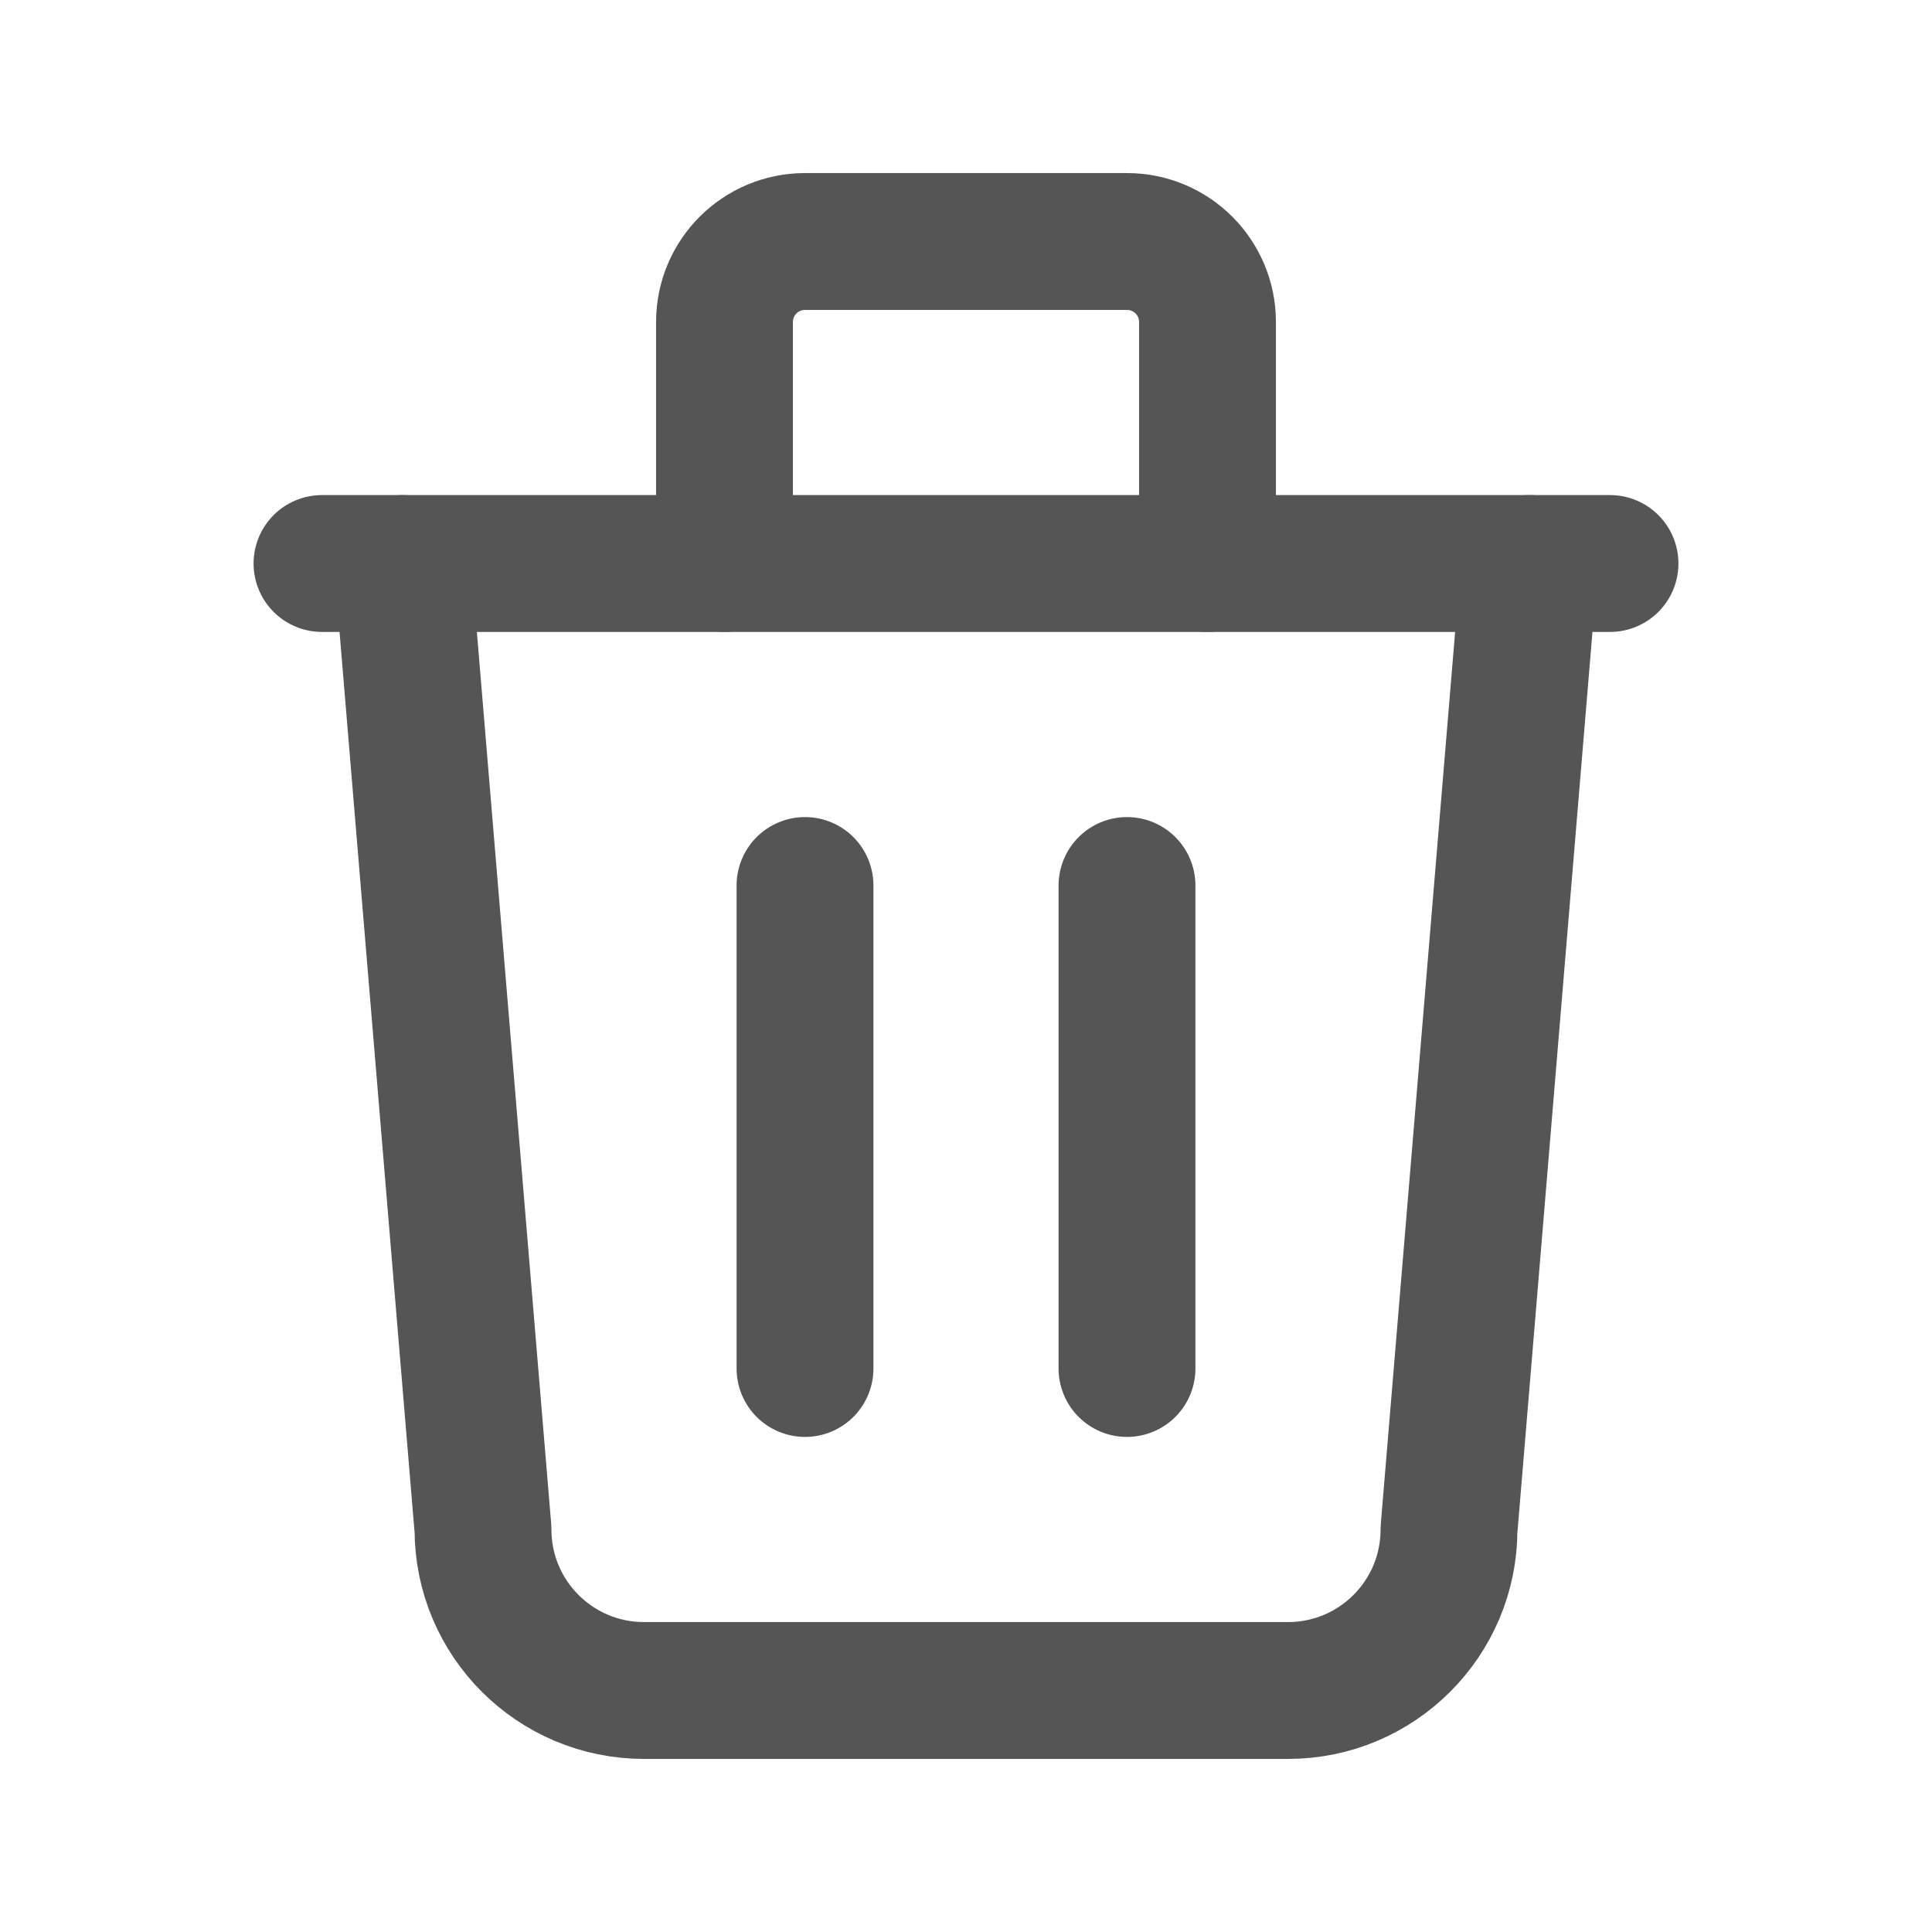
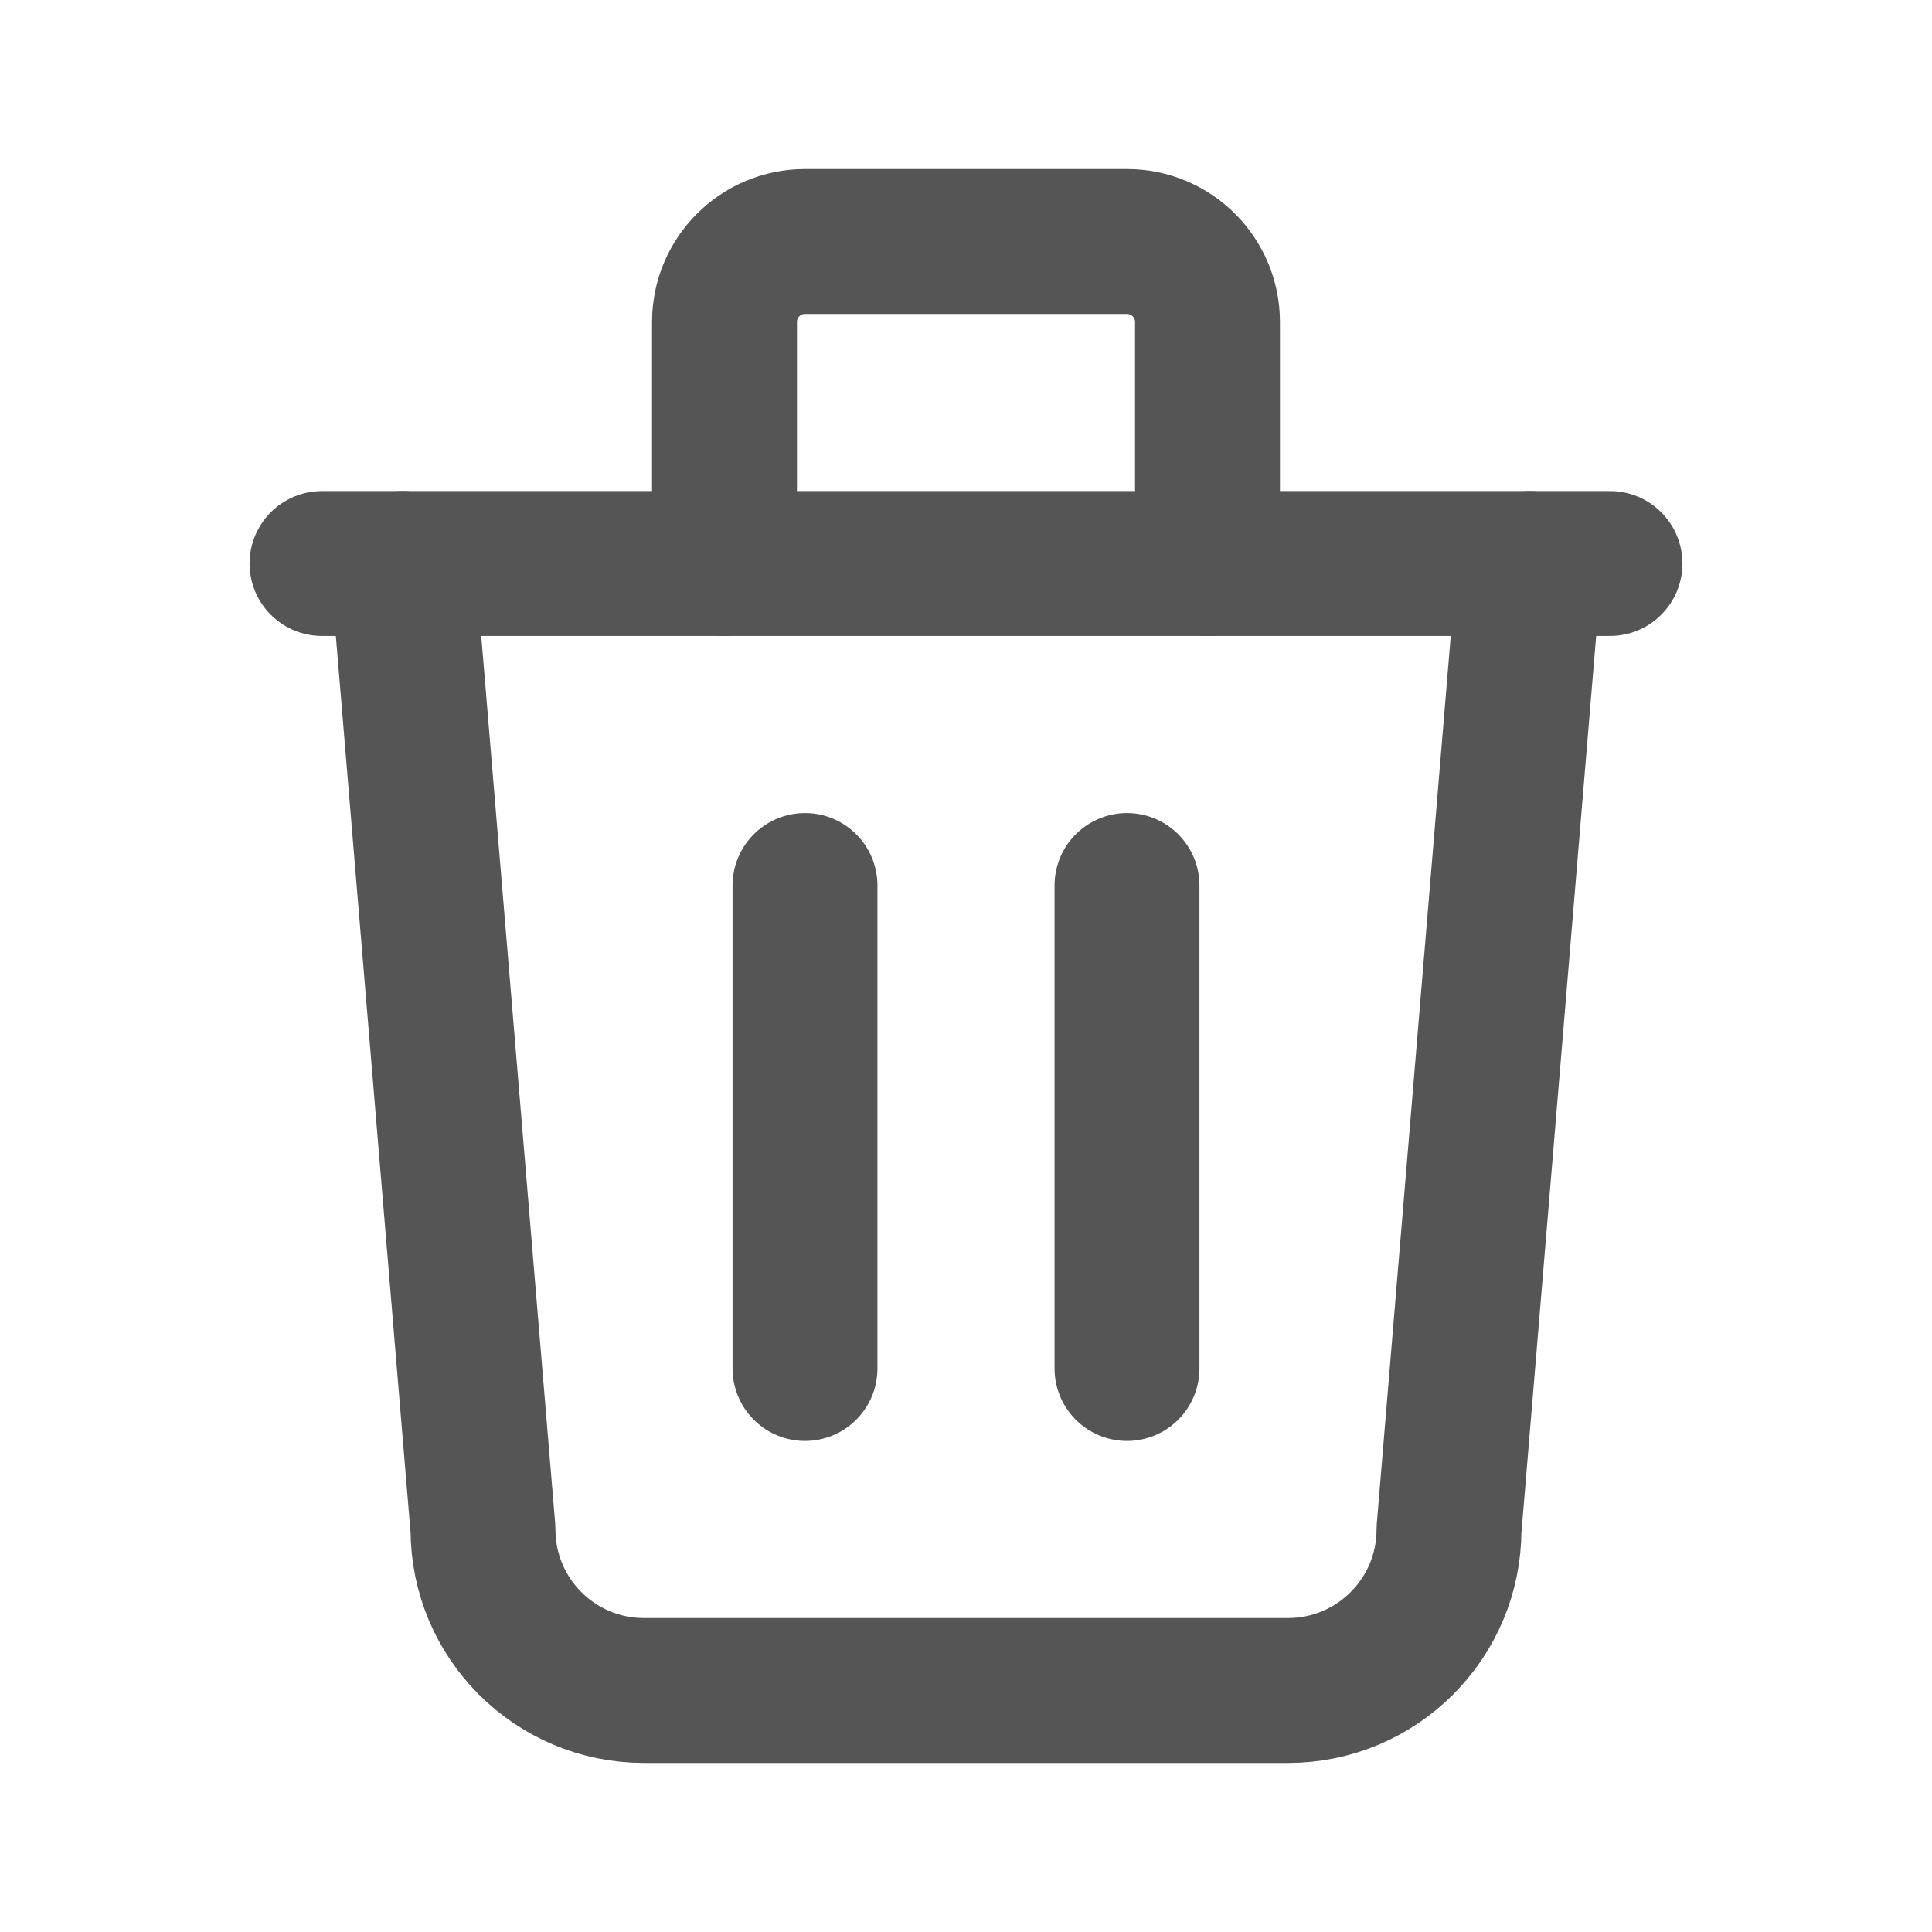
- <svg xmlns="http://www.w3.org/2000/svg" width="24" height="24" viewBox="0 0 24 24" fill="none" stroke="#555555" stroke-width="1.7" stroke-linecap="round" stroke-linejoin="round">
+ <svg xmlns="http://www.w3.org/2000/svg" width="24" height="24" viewBox="0 0 24 24" fill="none" stroke="#555555" stroke-width="1.8" stroke-linecap="round" stroke-linejoin="round">
  <path stroke="none" d="M0 0h24v24H0z" fill="none" />
  <path d="M4 7l16 0" />
  <path d="M10 11l0 6" />
  <path d="M14 11l0 6" />
  <path d="M5 7l1 12a2 2 0 0 0 2 2h8a2 2 0 0 0 2 -2l1 -12" />
  <path d="M9 7v-3a1 1 0 0 1 1 -1h4a1 1 0 0 1 1 1v3" />
</svg>
